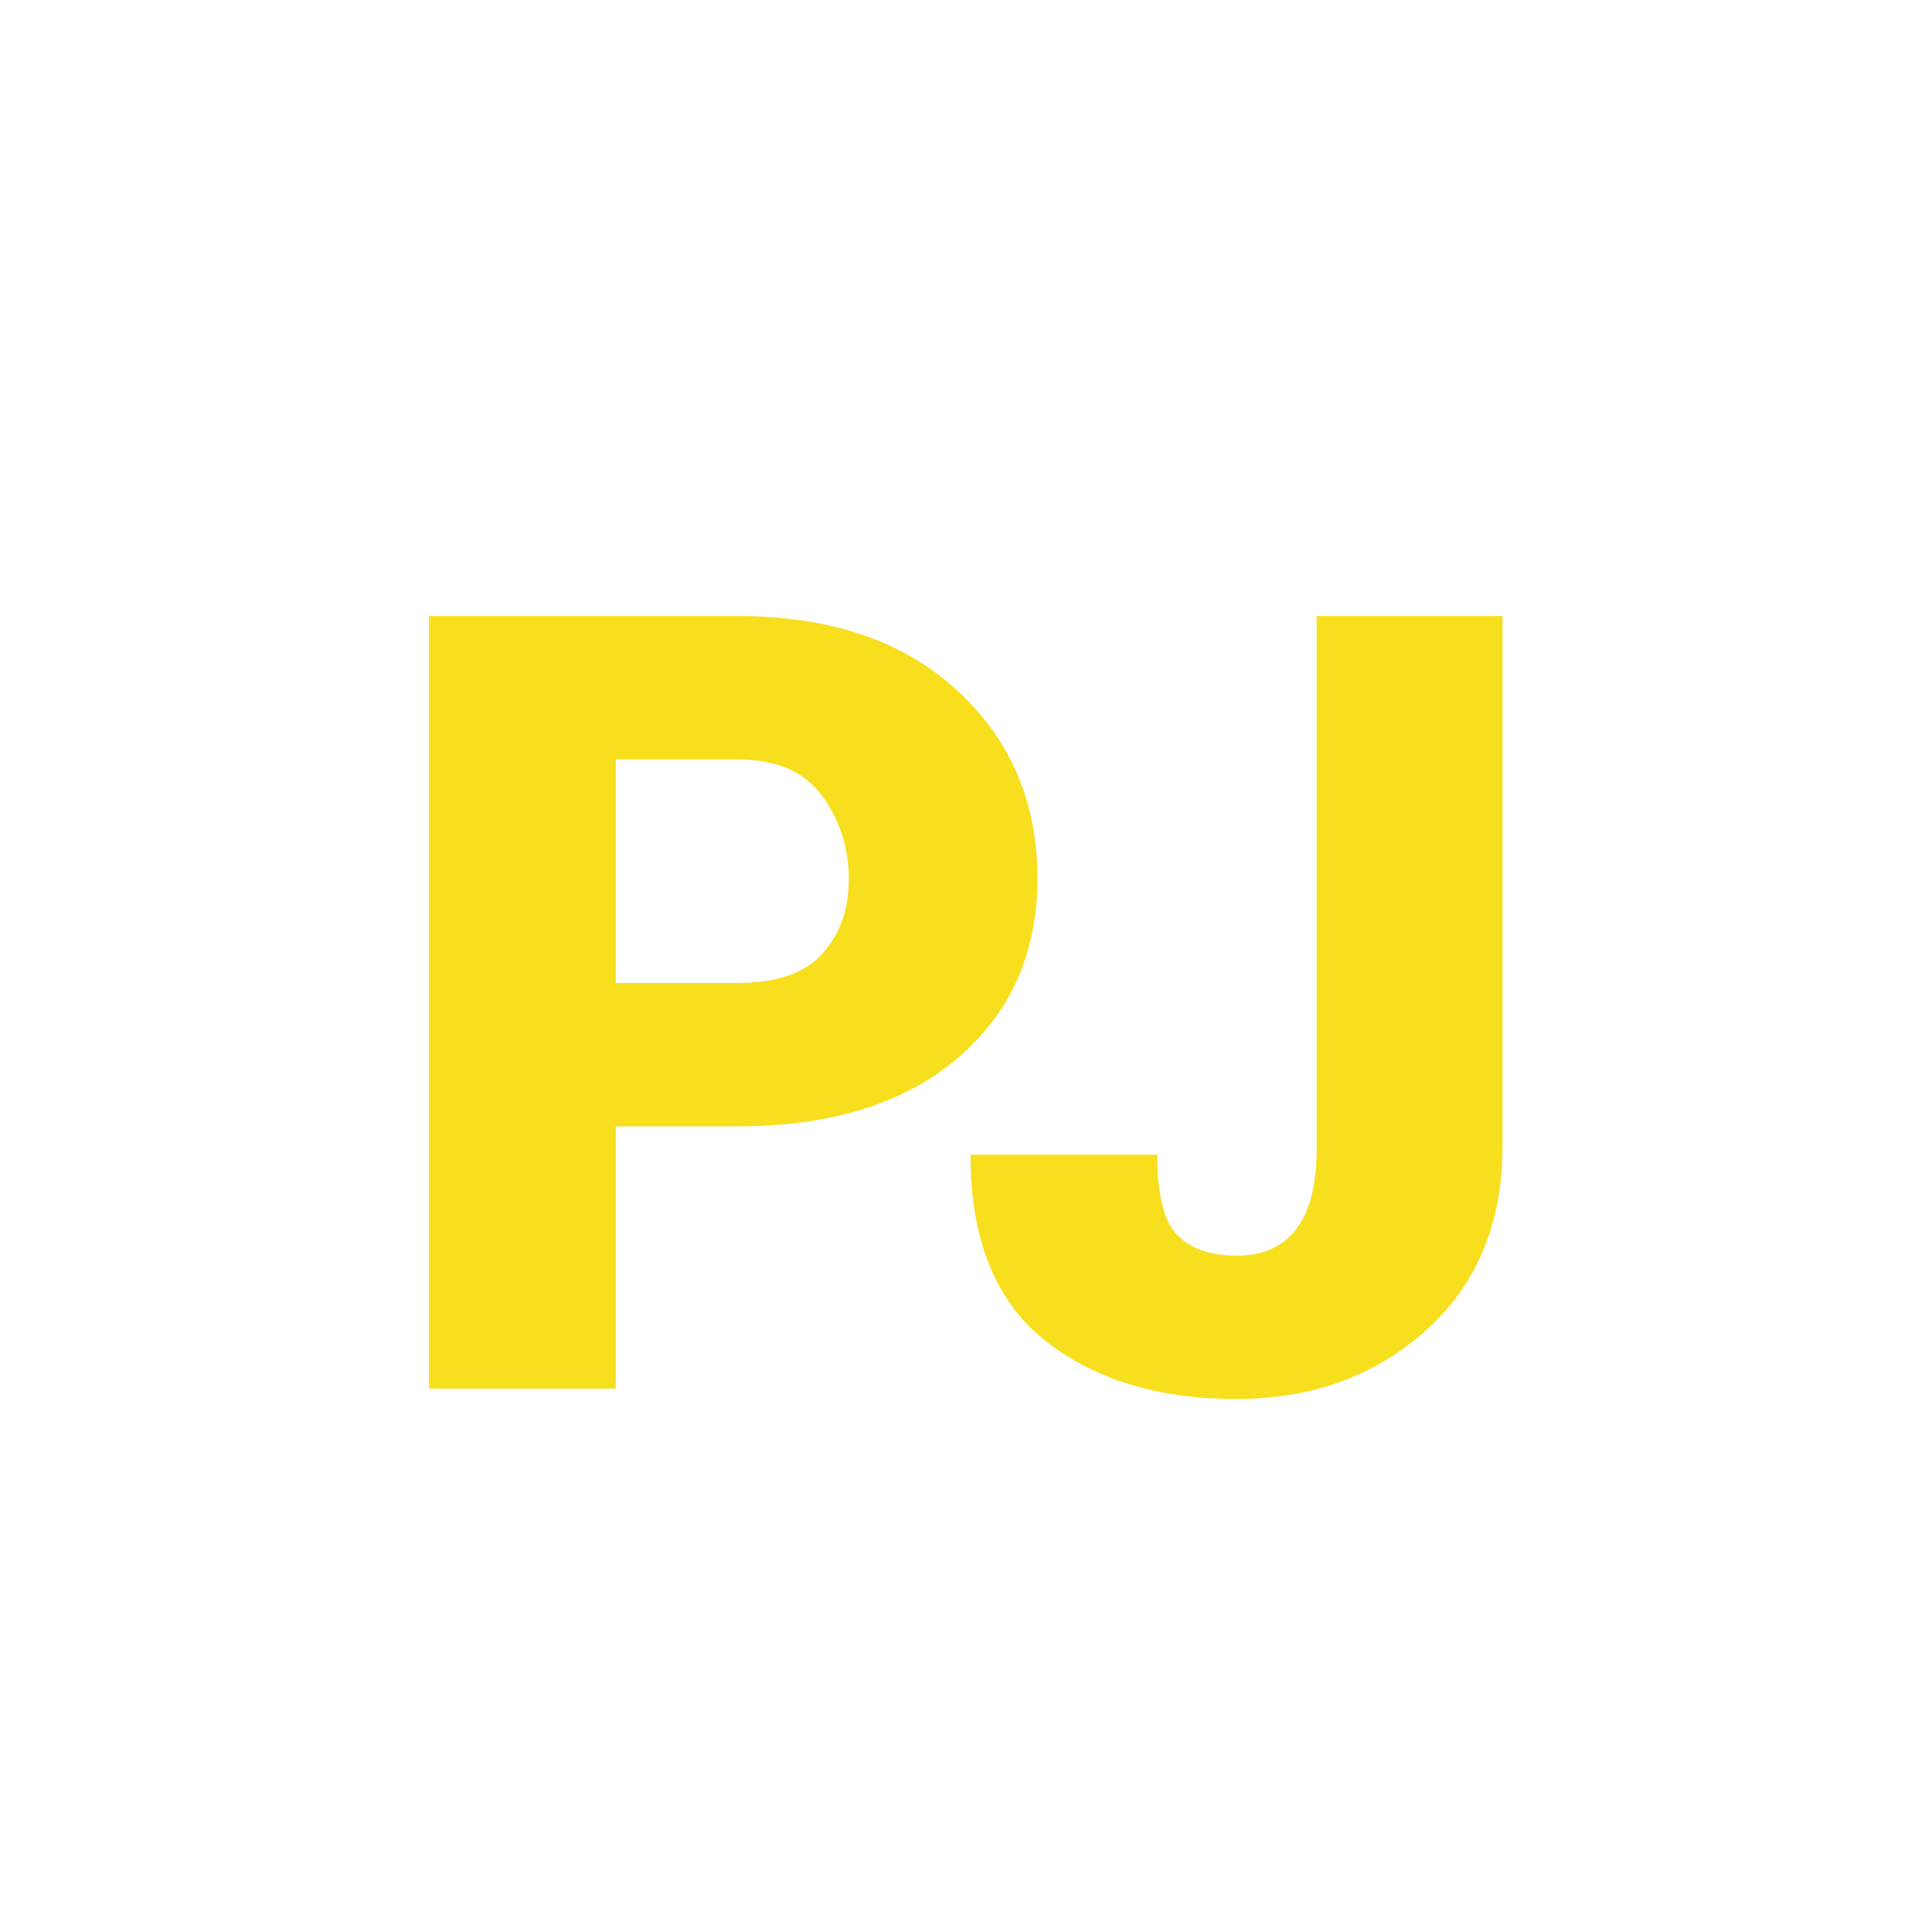
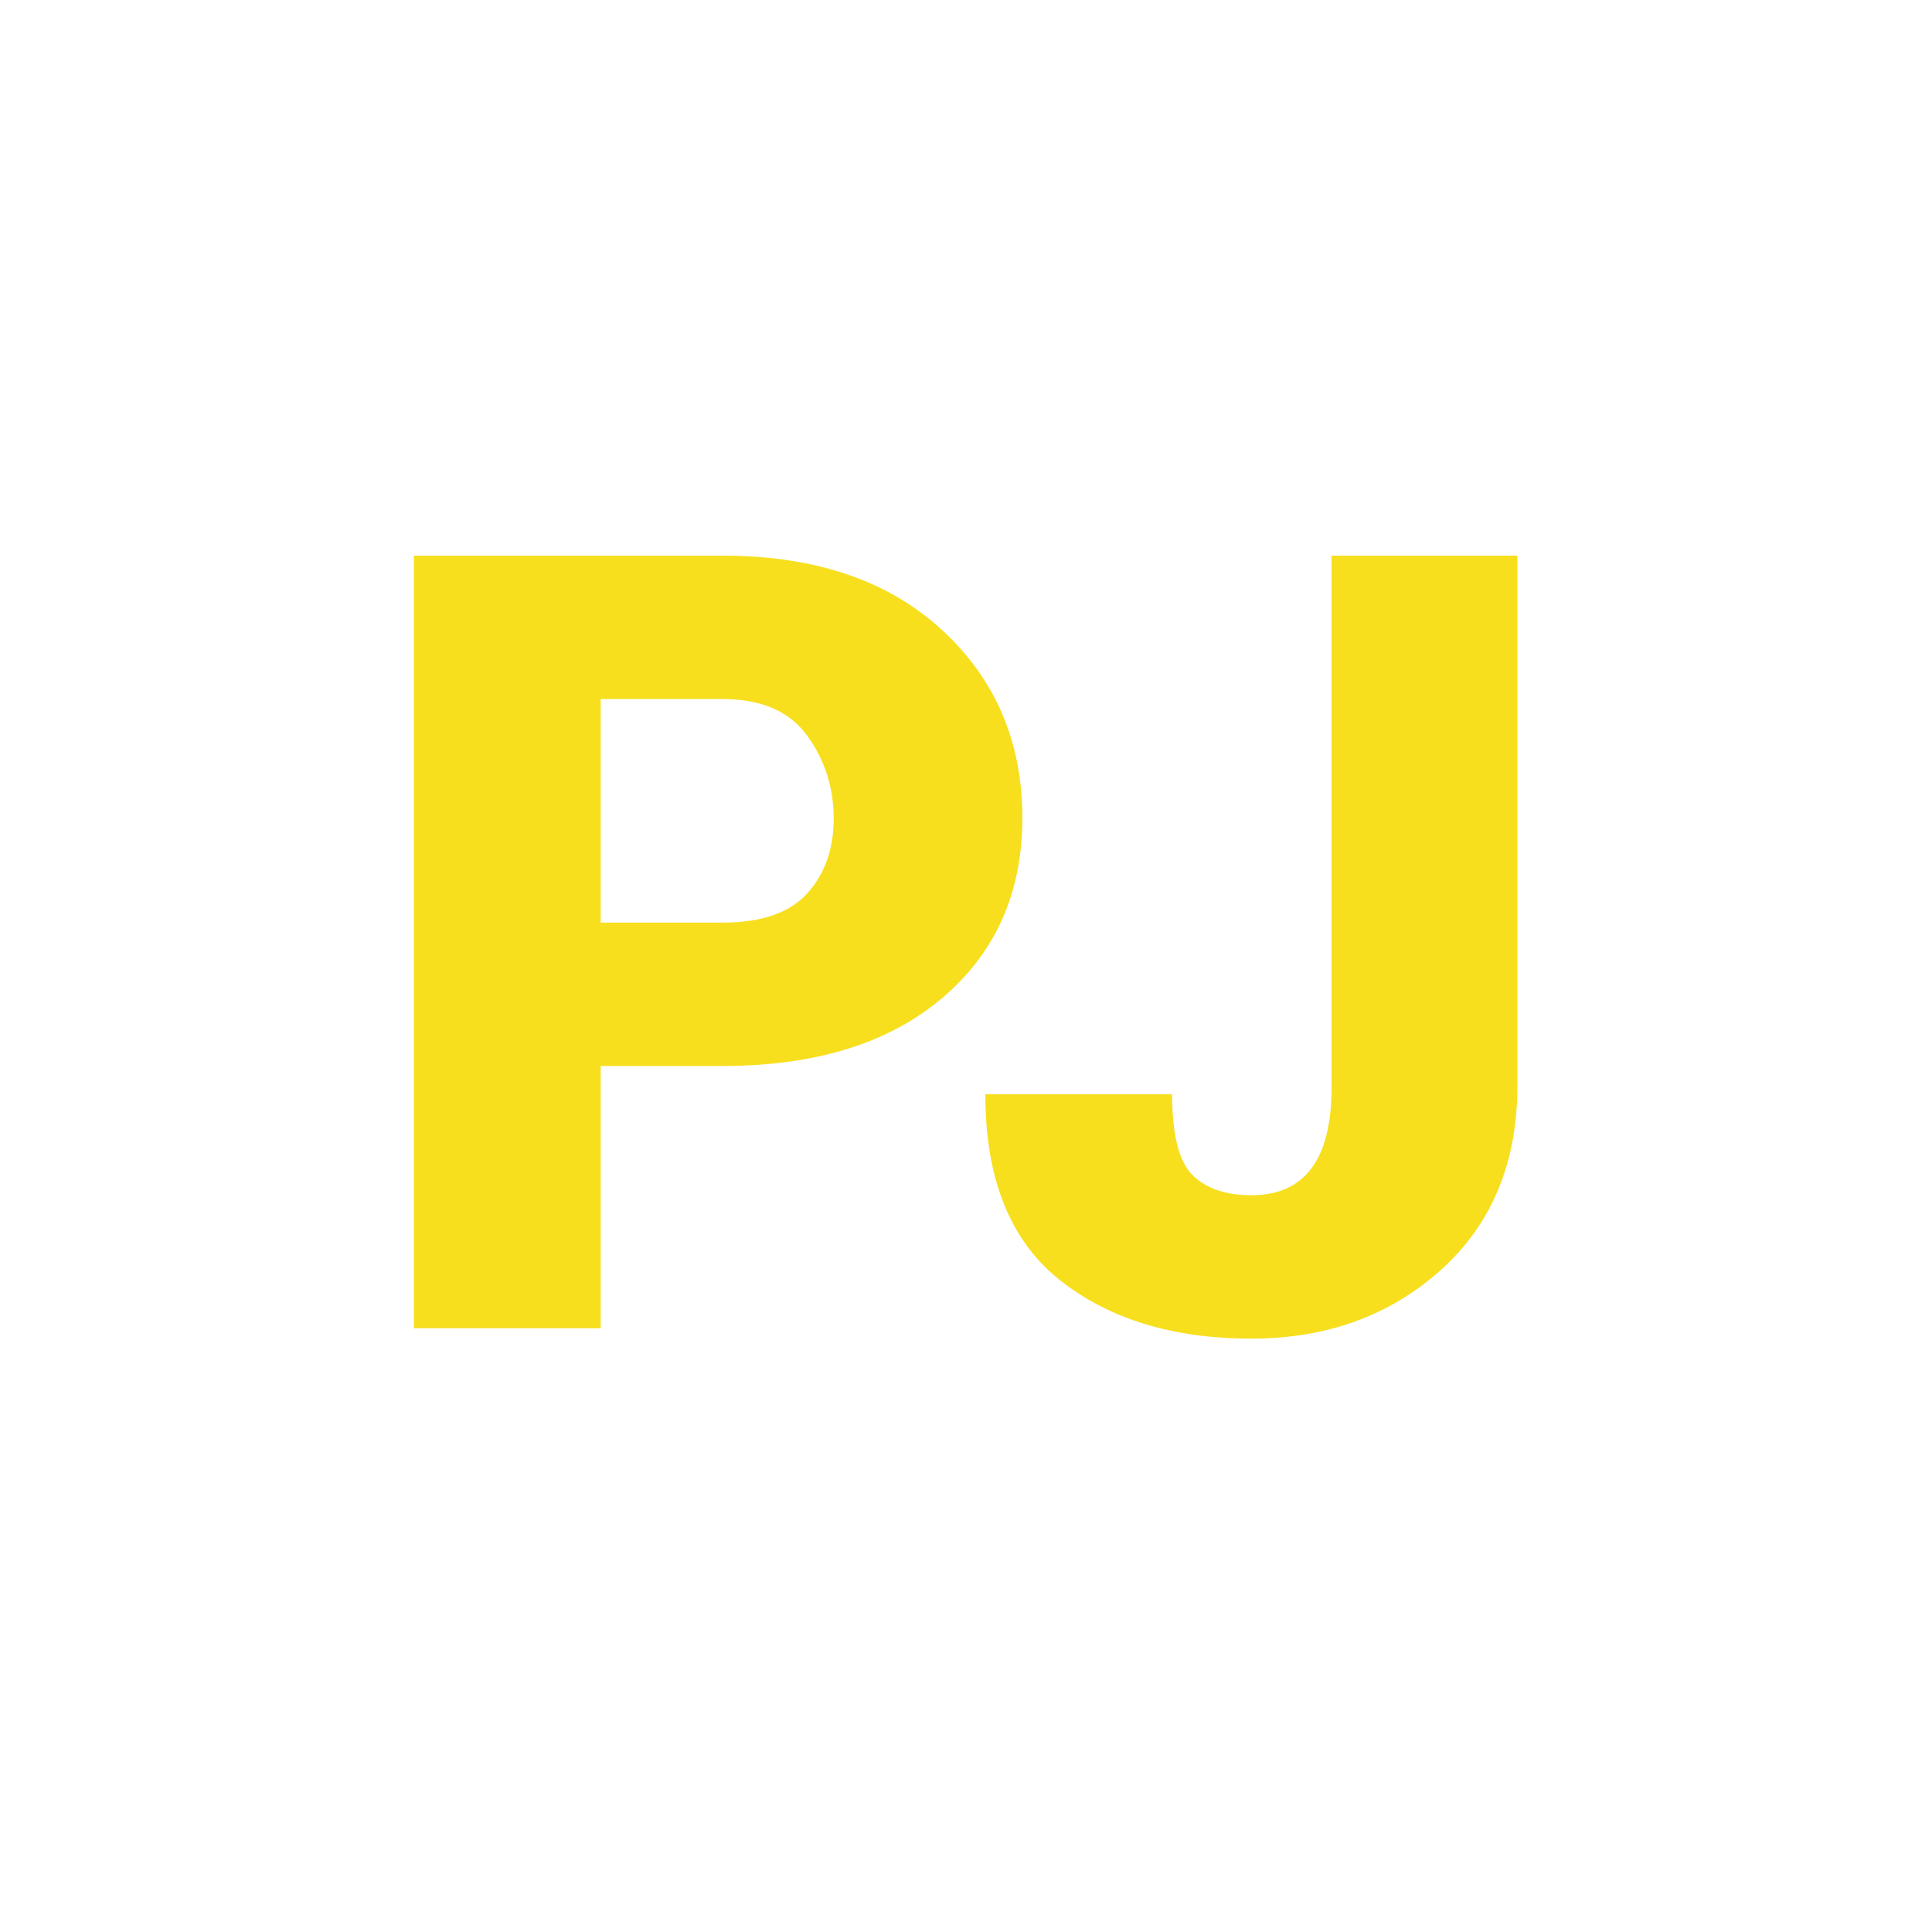
<svg xmlns="http://www.w3.org/2000/svg" viewBox="0 0 32 32">
-   <text x="16" y="23" text-anchor="middle" font-family="-apple-system,BlinkMacSystemFont,'Segoe UI',Roboto,'Helvetica Neue',Arial,sans-serif" font-weight="800" font-size="18" fill="#f7df1e" letter-spacing="-0.5">PJ</text>
+   <text x="16" y="22" text-anchor="middle" font-family="-apple-system,BlinkMacSystemFont,'Segoe UI',Roboto,'Helvetica Neue',Arial,sans-serif" font-weight="800" font-size="18" fill="#f7df1e">PJ</text>
</svg>
